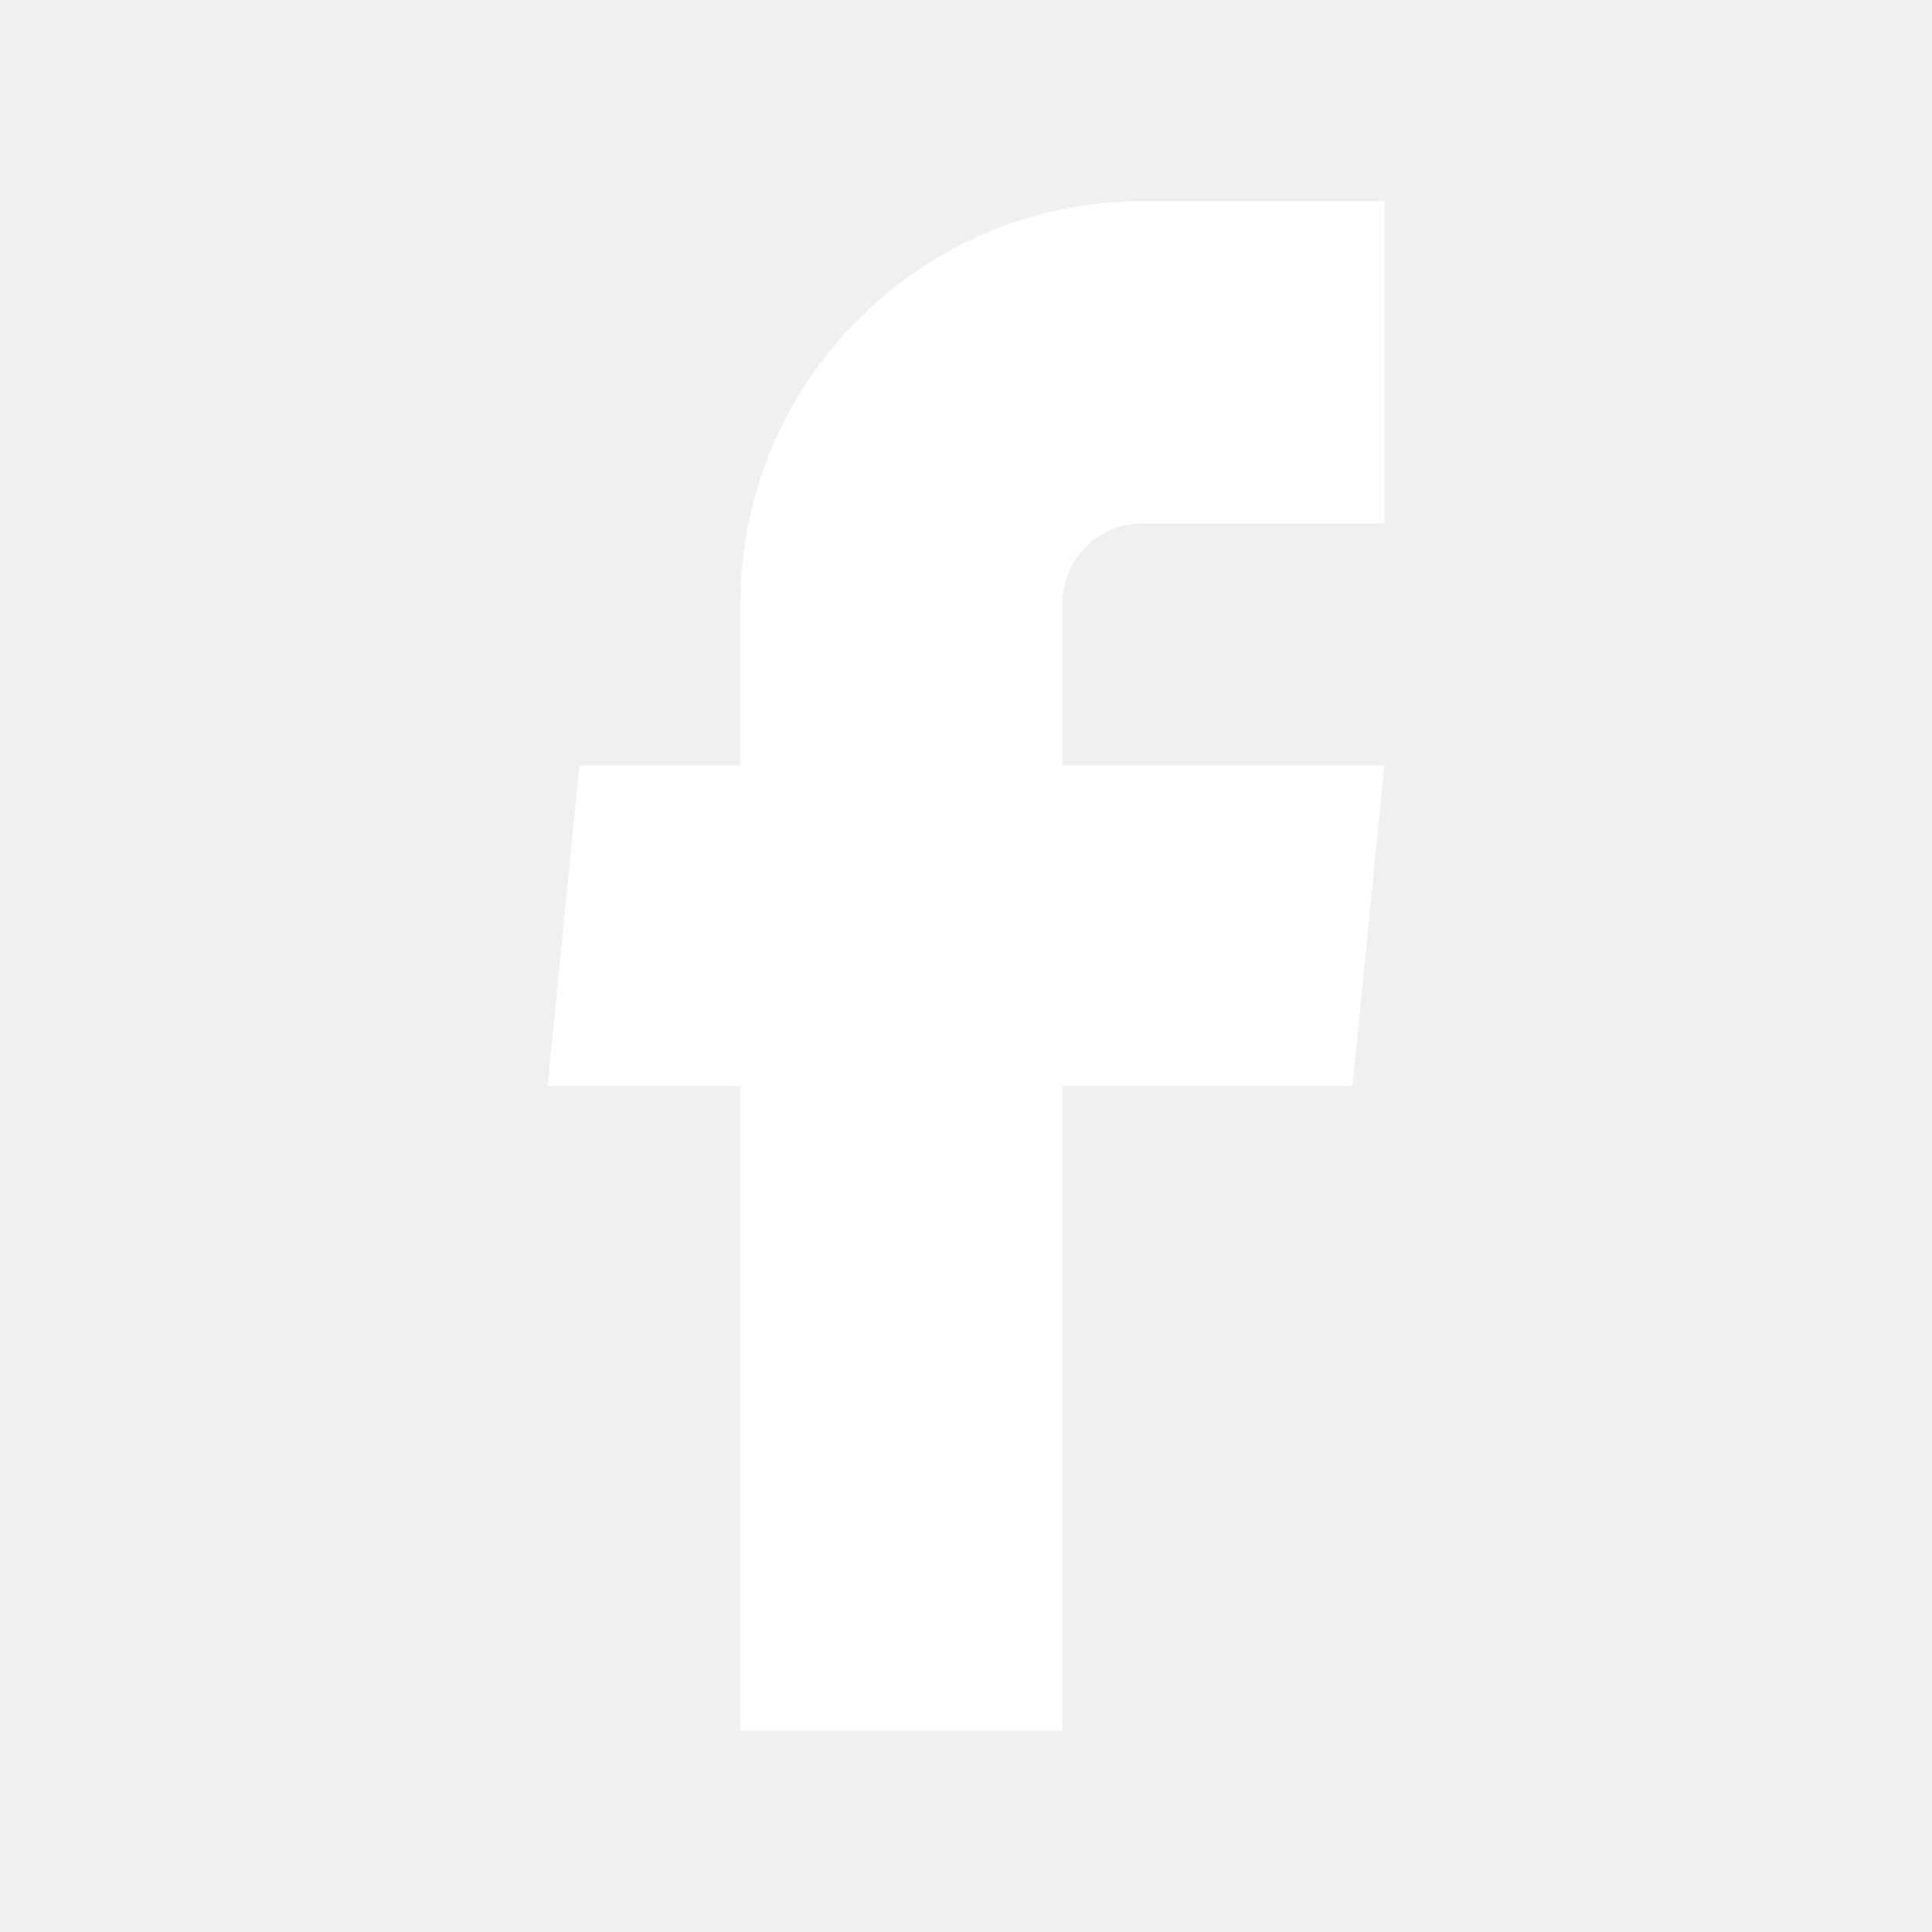
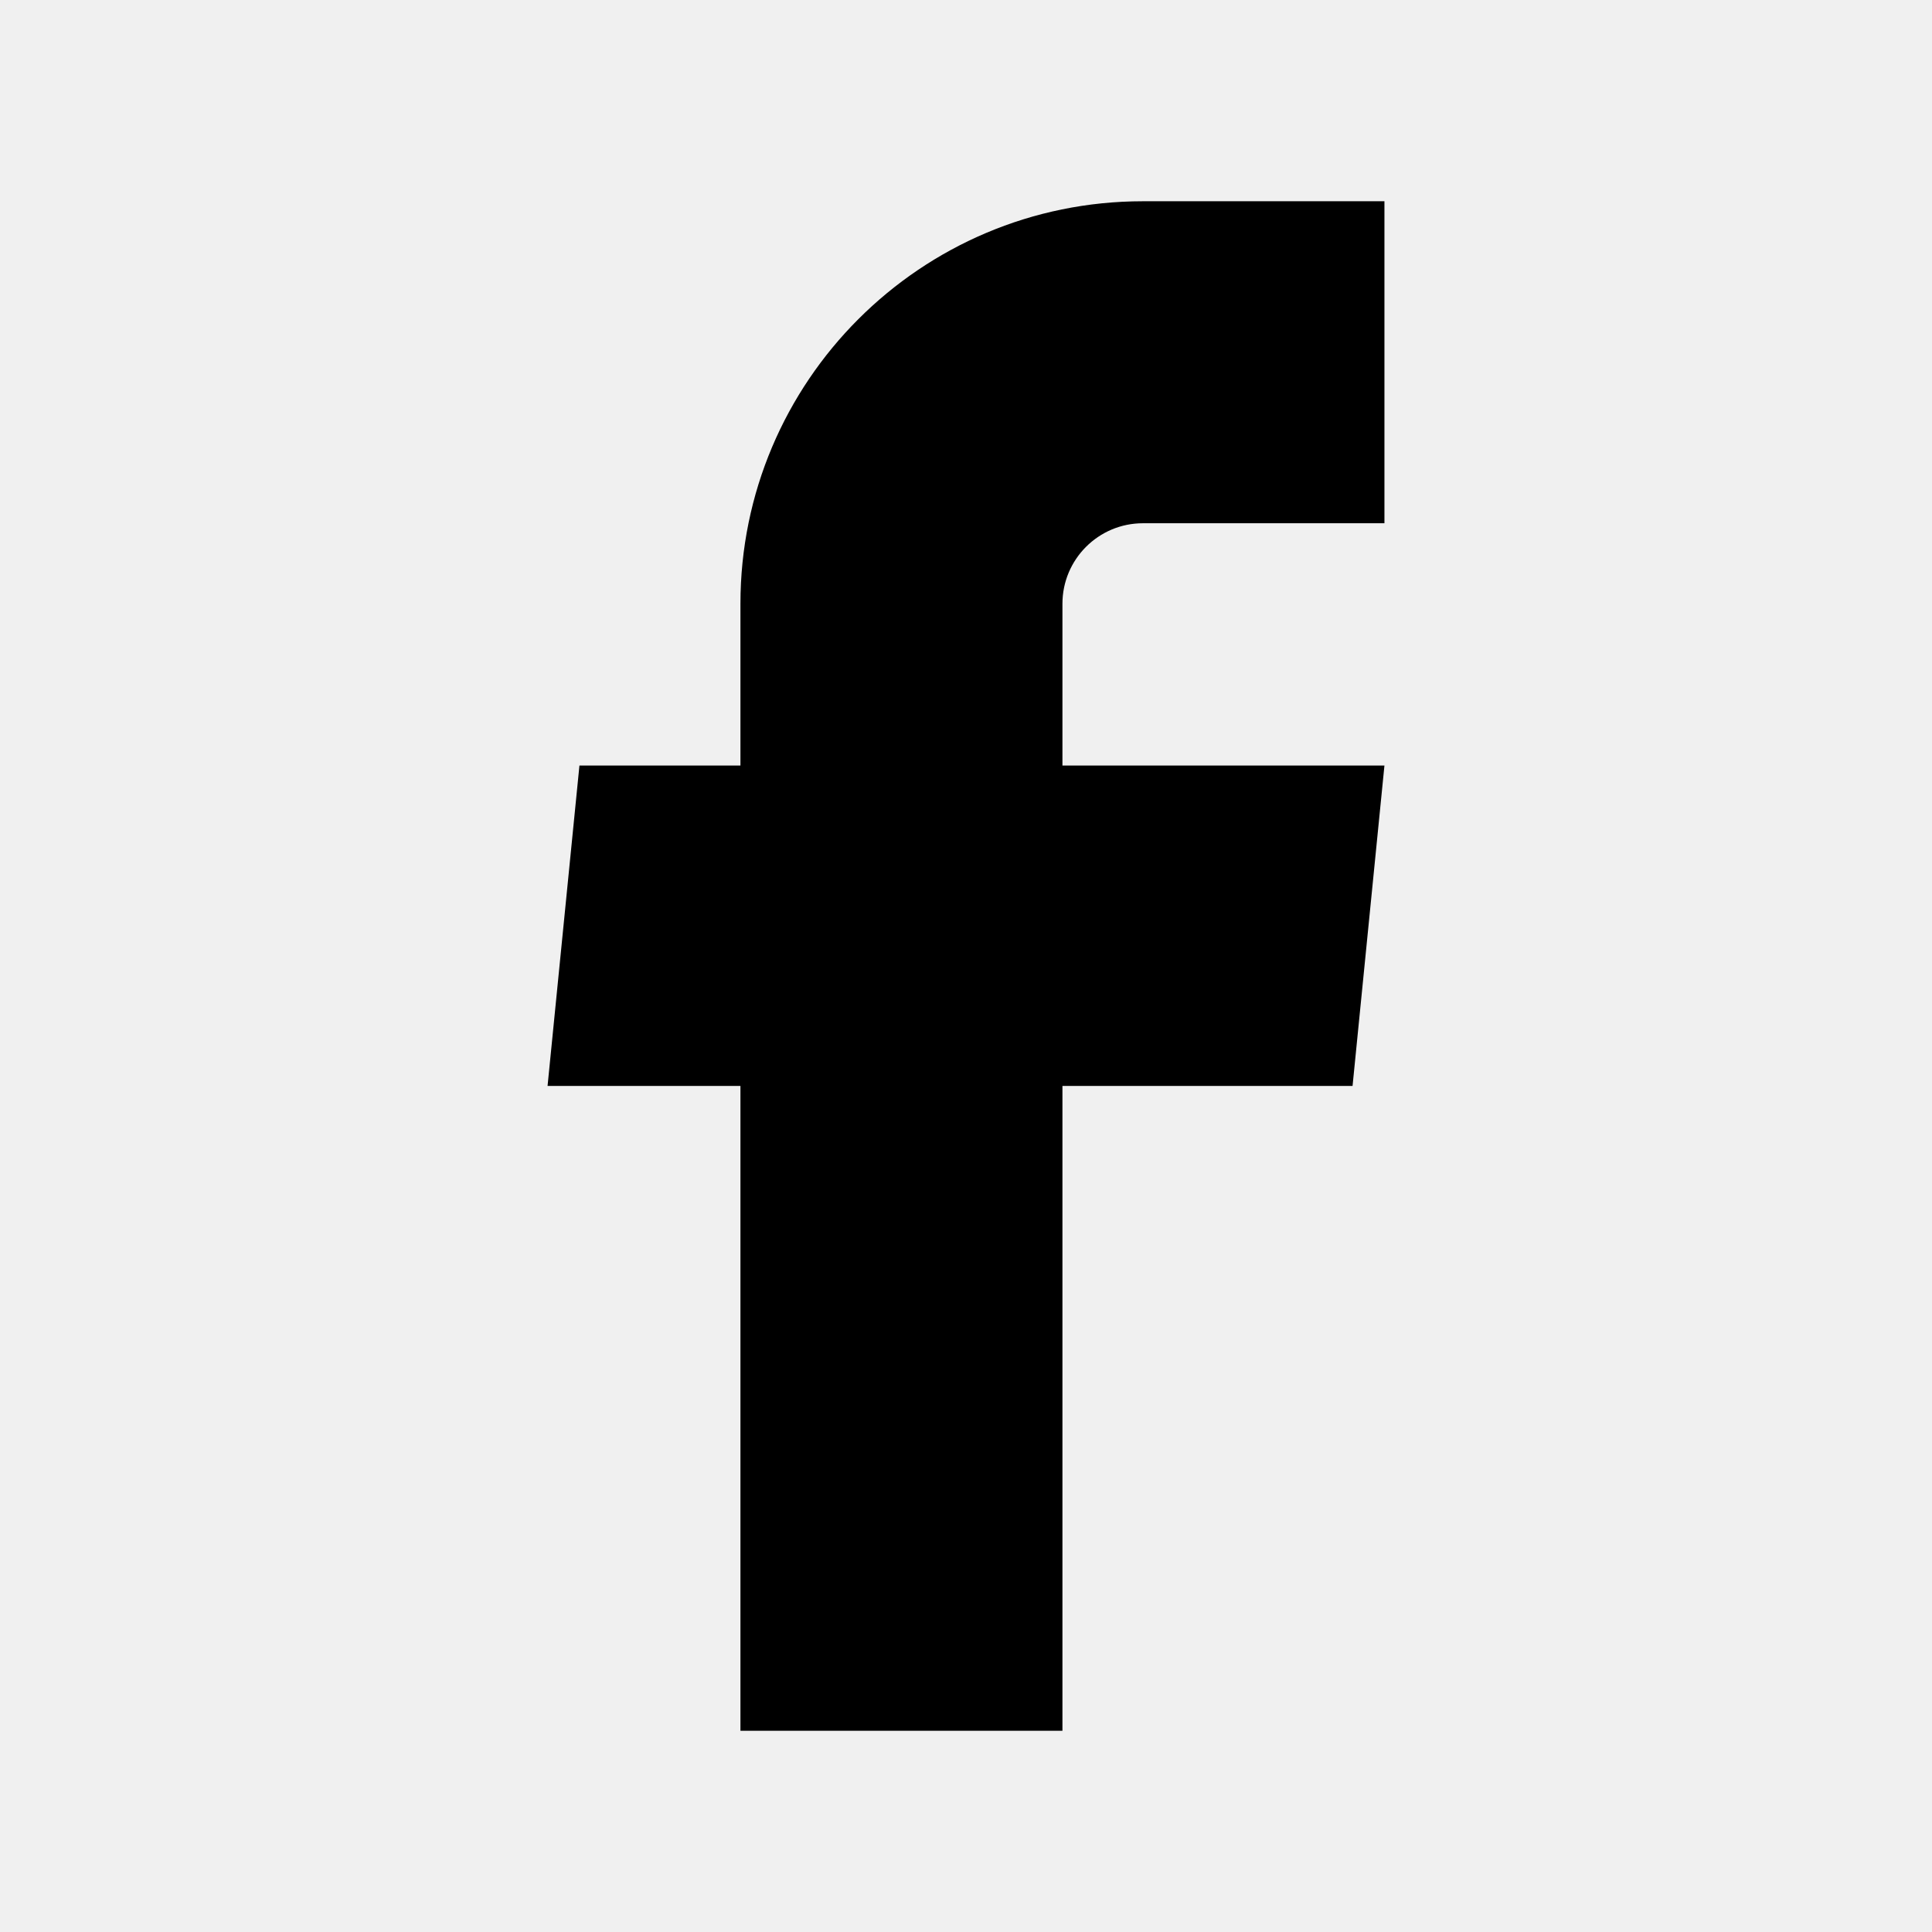
<svg xmlns="http://www.w3.org/2000/svg" width="24" height="24" viewBox="0 0 24 24" fill="none">
-   <path d="M9.198 21.5H13.198V13.49H16.802L17.198 9.51H13.198V7.5C13.198 6.948 13.646 6.5 14.198 6.5H17.198V2.5H14.198C11.437 2.5 9.198 4.739 9.198 7.5V9.51H7.198L6.802 13.49H9.198V21.5Z" fill="#ffffff" />
+   <path d="M9.198 21.5H13.198V13.49H16.802L17.198 9.51H13.198V7.5C13.198 6.948 13.646 6.5 14.198 6.5H17.198V2.5H14.198C11.437 2.5 9.198 4.739 9.198 7.5V9.51H7.198L6.802 13.49H9.198V21.5Z" fill="#000000" />
</svg>
